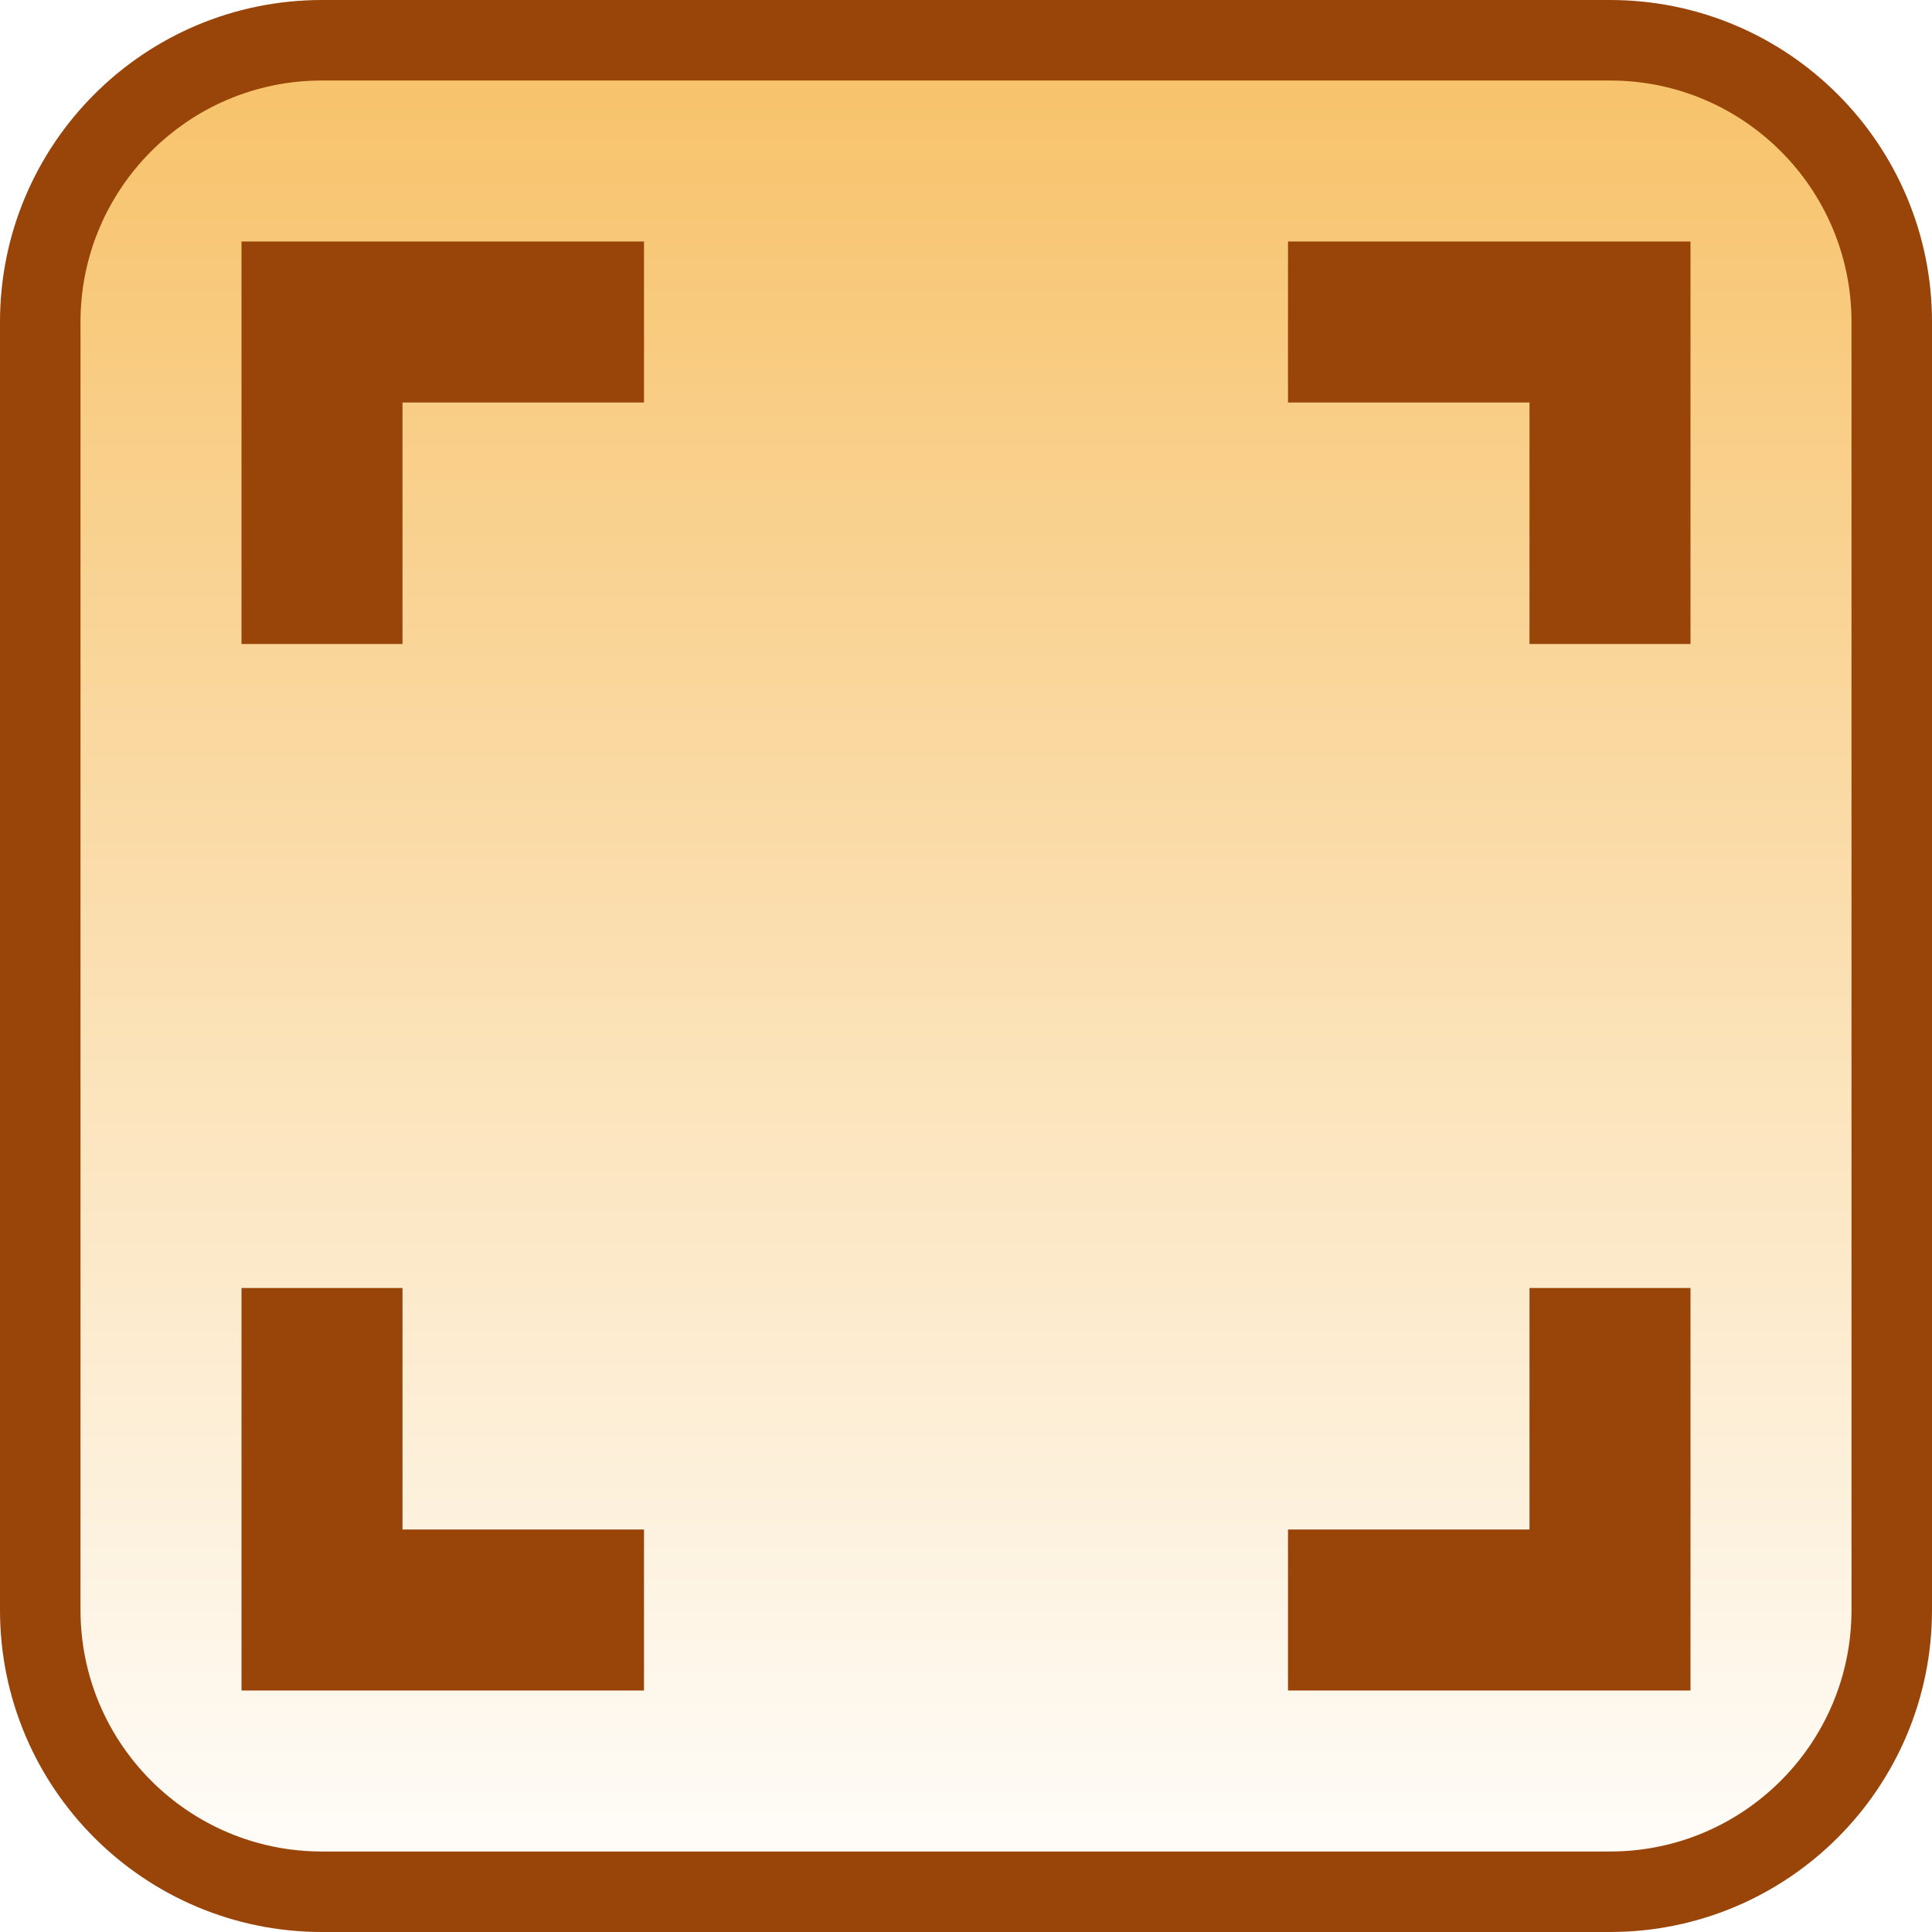
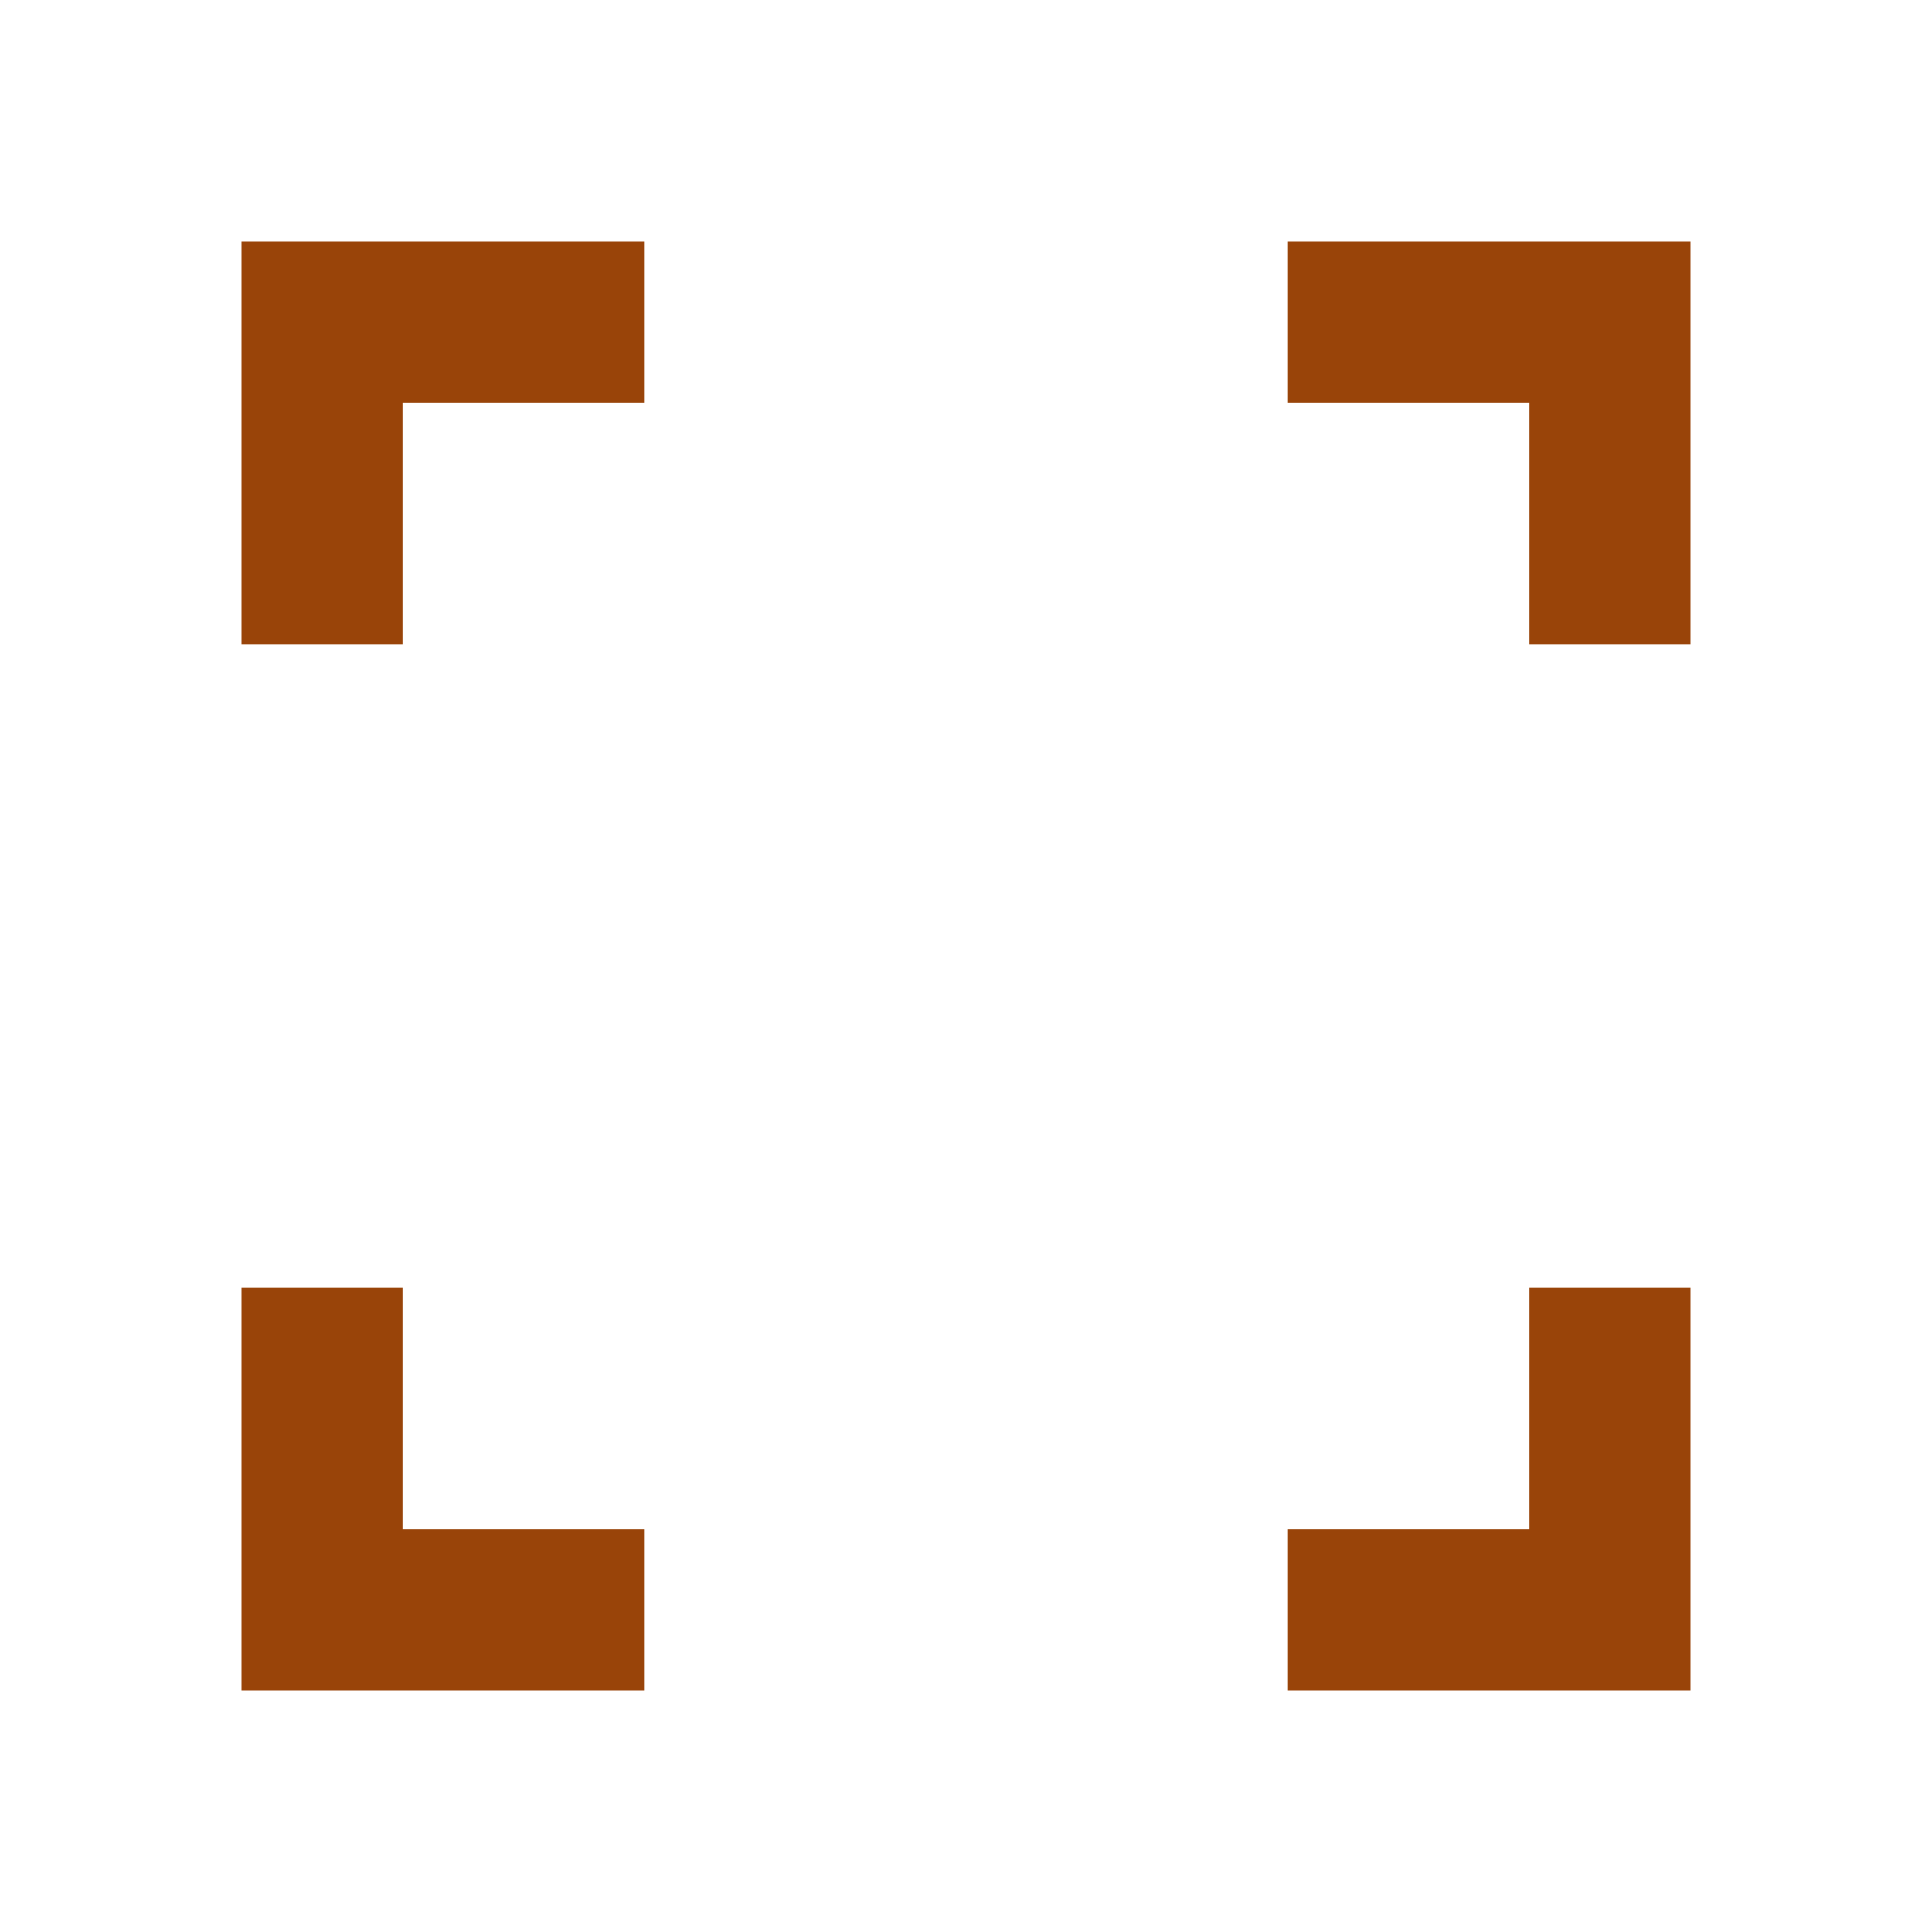
<svg xmlns="http://www.w3.org/2000/svg" width="24" height="24" viewBox="0 0 24 24" fill="none">
-   <rect x="0.5" y="0.5" width="23" height="23" rx="3.5" fill="url(#paint0_linear_887_5)" />
  <path d="M3 21V16H5V19H8V21H3ZM16 21V19H19V16H21V21H16ZM3 8V3H8V5H5V8H3ZM19 8V5H16V3H21V8H19Z" fill="#994409" />
-   <rect x="0.5" y="0.5" width="23" height="23" rx="3.5" stroke="#994409" />
-   <defs>
-     <linearGradient id="paint0_linear_887_5" x1="12" y1="0" x2="12" y2="24" gradientUnits="userSpaceOnUse">
-       <stop stop-color="#F7C065" />
-       <stop offset="1" stop-color="white" />
-     </linearGradient>
-   </defs>
</svg>
